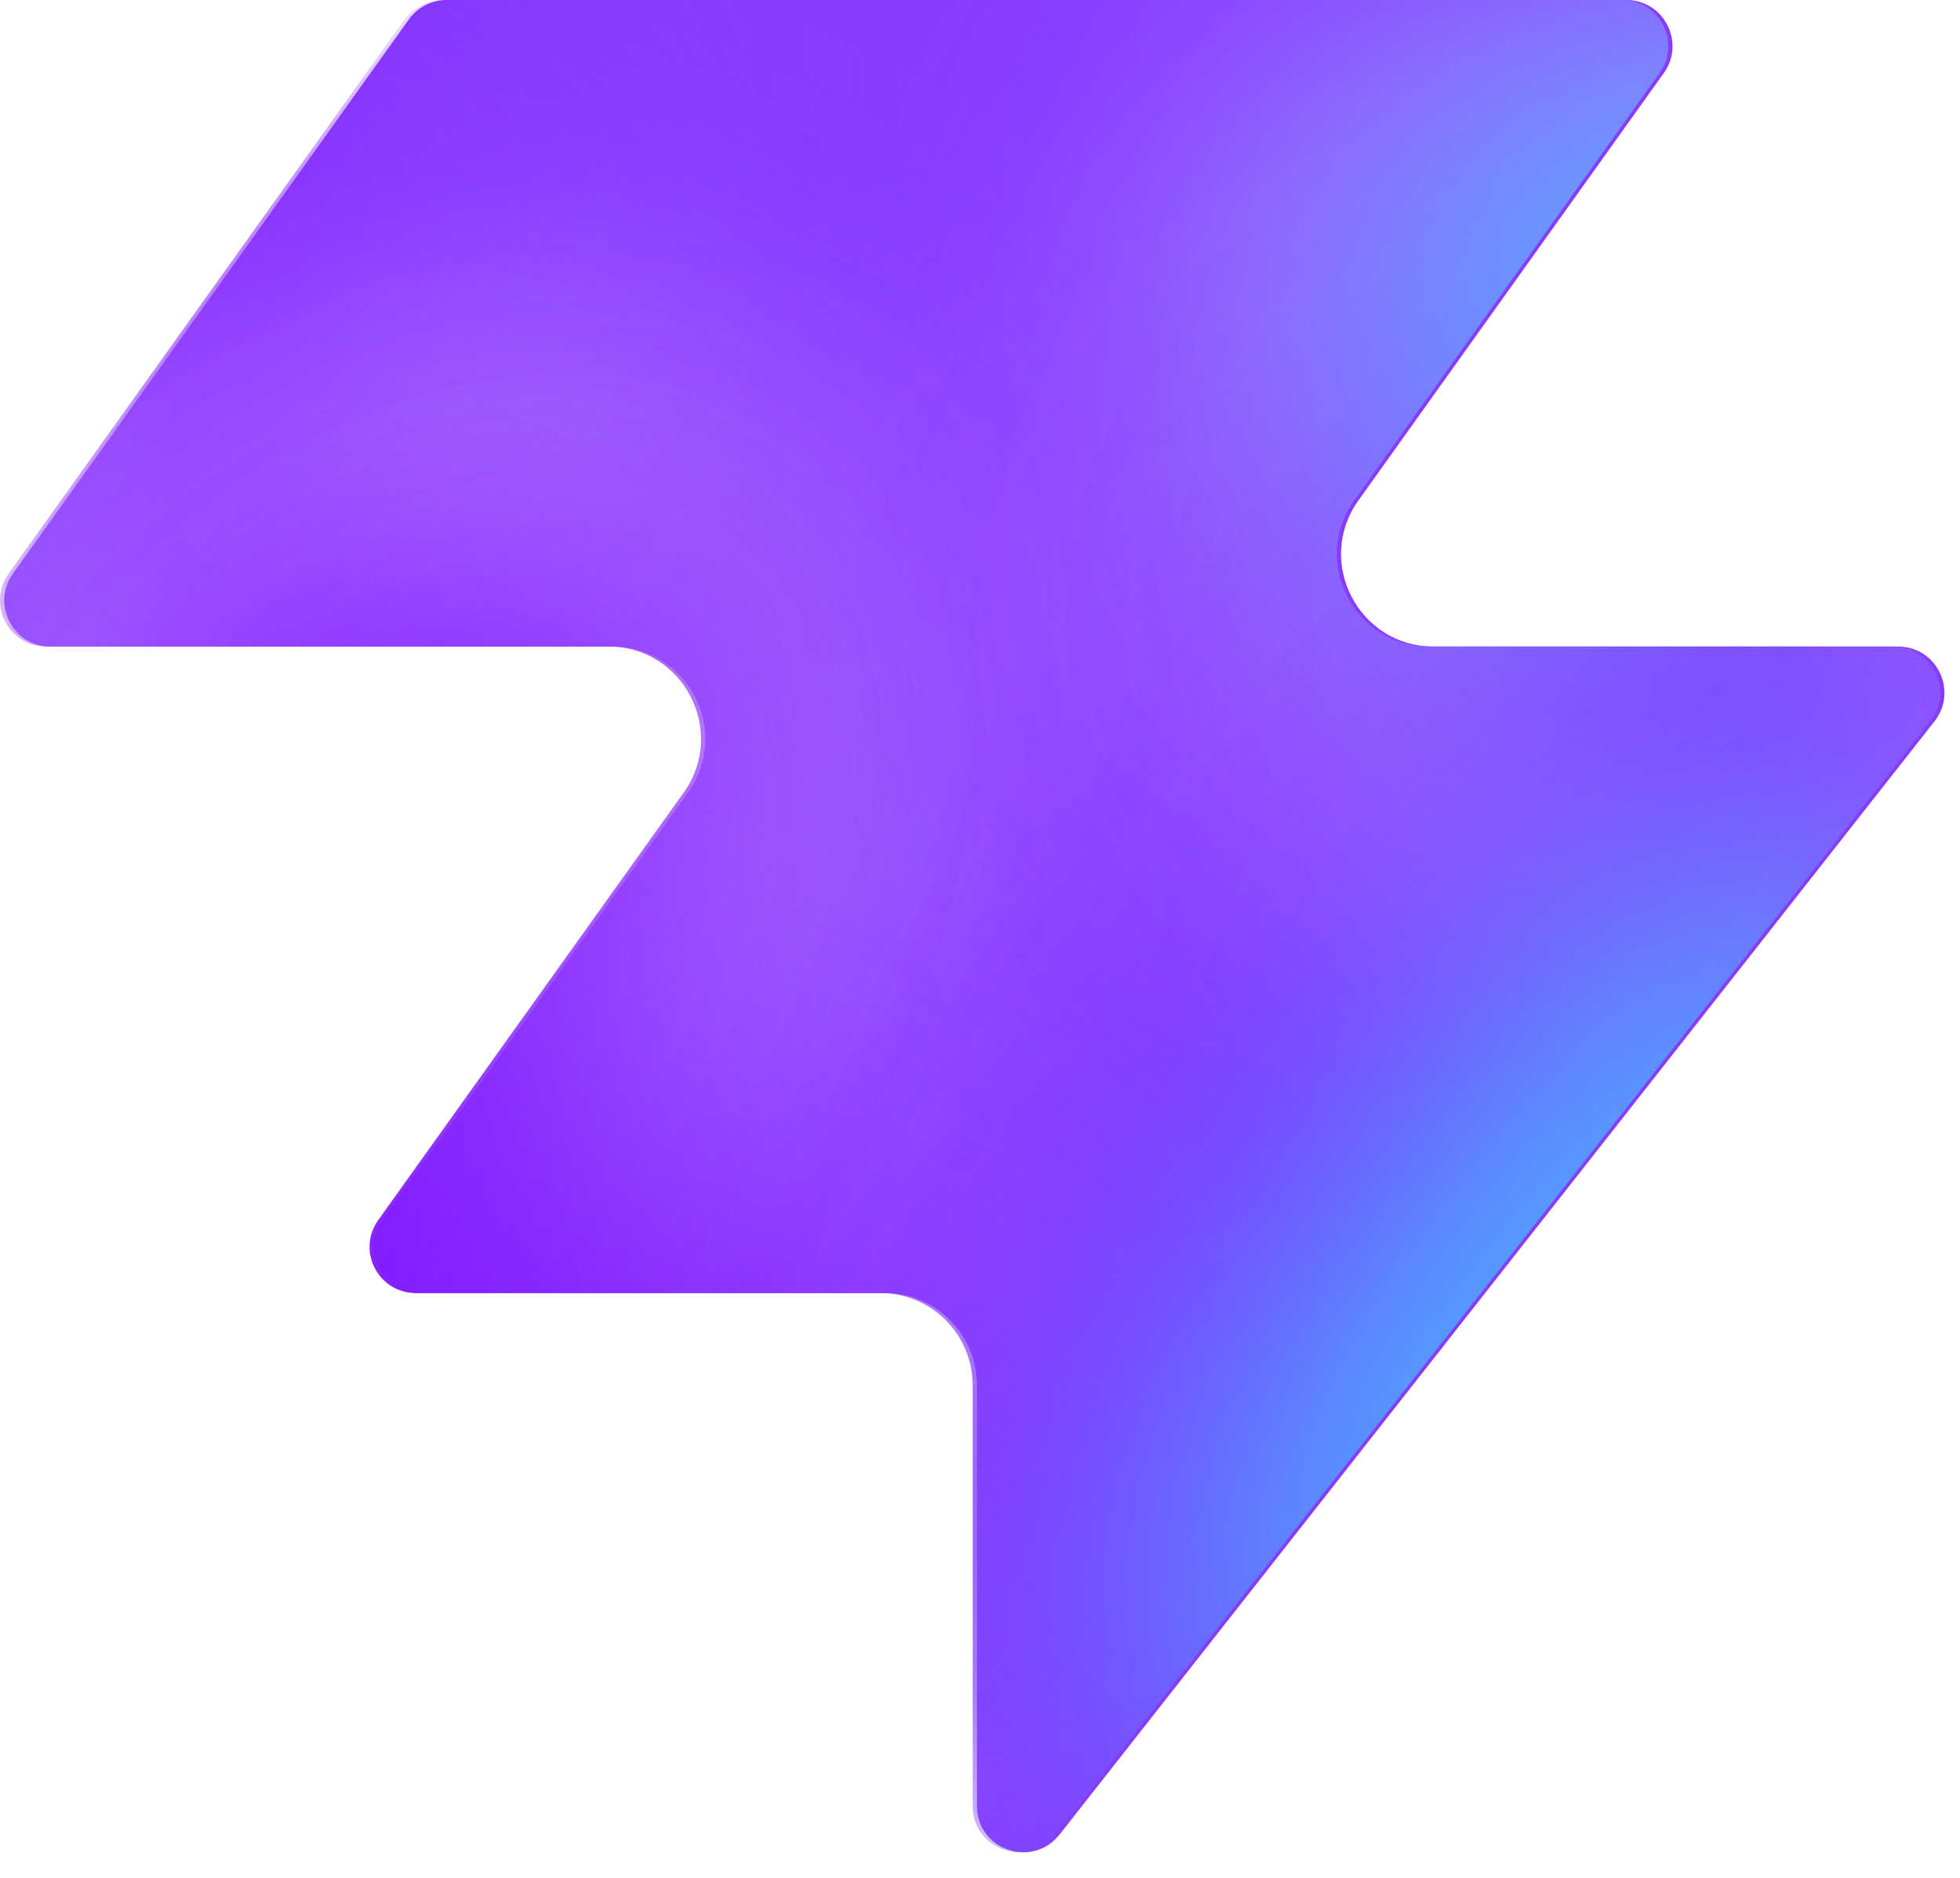
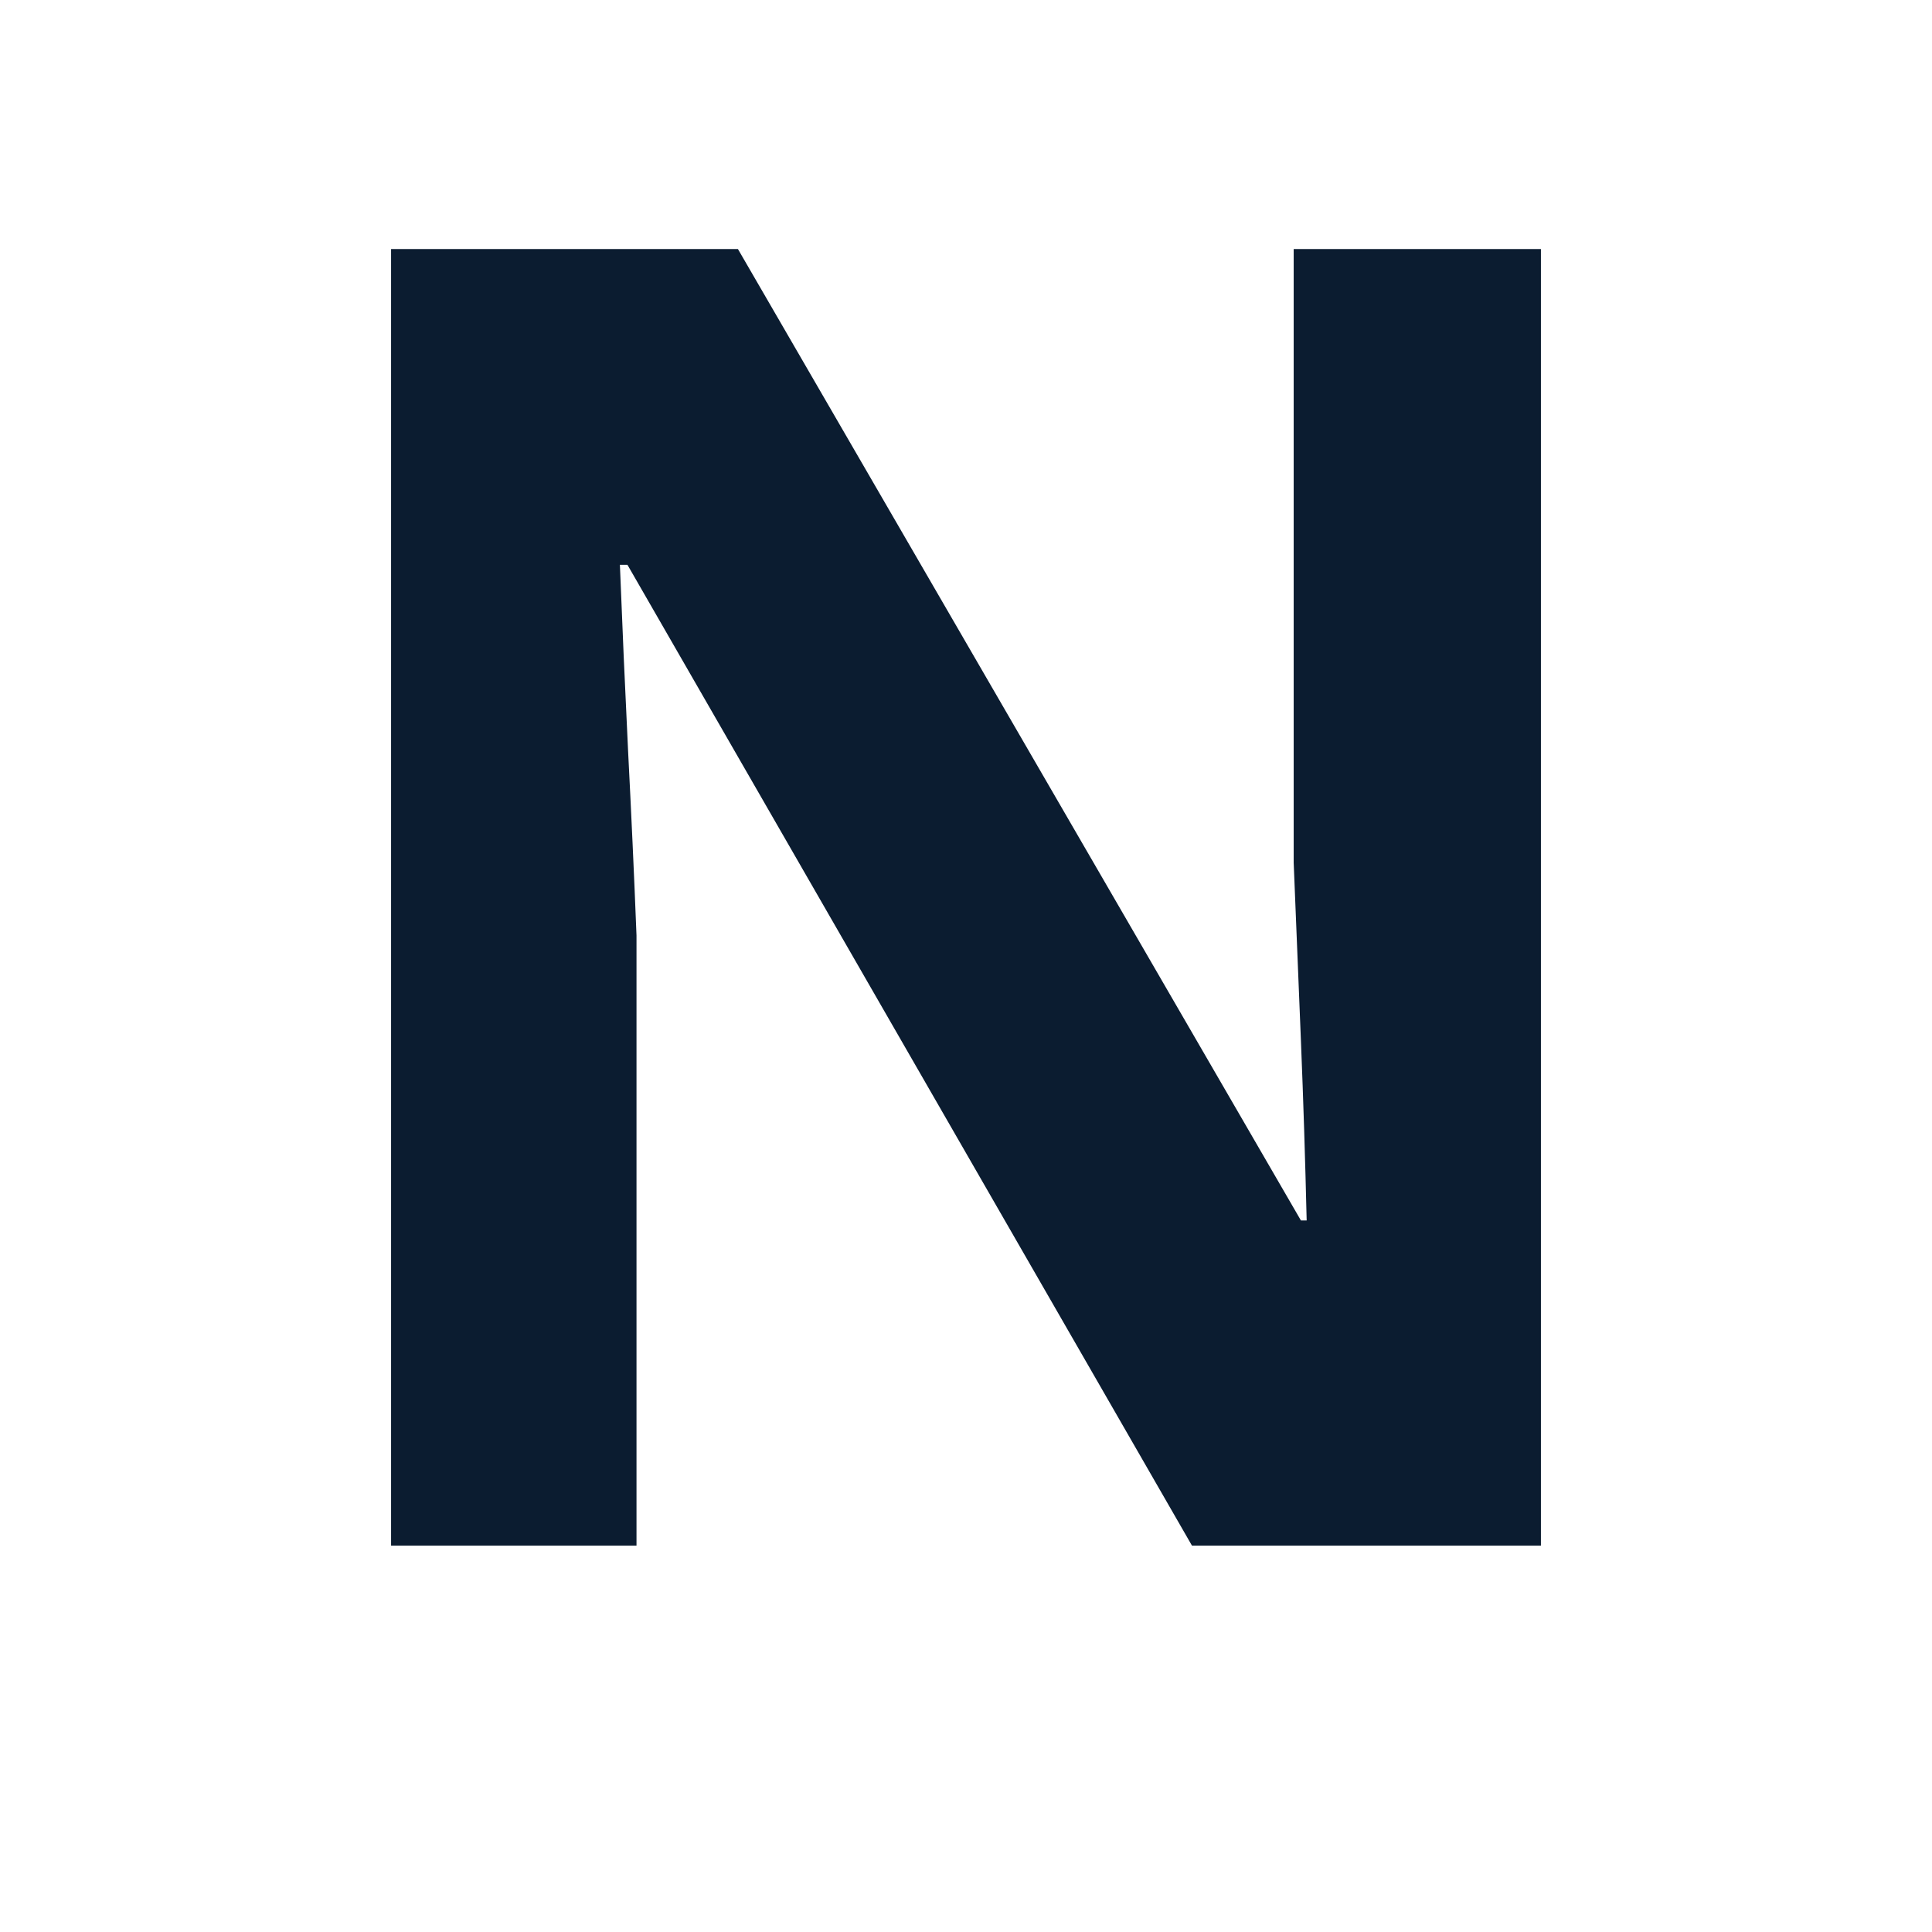
- <svg xmlns="http://www.w3.org/2000/svg" width="48" height="46" fill="none" viewBox="0 0 48 46">
-   <path fill="#863bff" d="M25.946 44.938c-.664.845-2.021.375-2.021-.698V33.937a2.26 2.26 0 0 0-2.262-2.262H10.287c-.92 0-1.456-1.04-.92-1.788l7.48-10.471c1.07-1.497 0-3.578-1.842-3.578H1.237c-.92 0-1.456-1.04-.92-1.788L10.013.474c.214-.297.556-.474.92-.474h28.894c.92 0 1.456 1.04.92 1.788l-7.48 10.471c-1.07 1.498 0 3.579 1.842 3.579h11.377c.943 0 1.473 1.088.89 1.83L25.947 44.94z" style="fill:#863bff;fill:color(display-p3 .525 .23 1);fill-opacity:1" />
-   <mask id="a" width="48" height="46" x="0" y="0" maskUnits="userSpaceOnUse" style="mask-type:alpha">
-     <path fill="#000" d="M25.842 44.938c-.664.844-2.021.375-2.021-.698V33.937a2.26 2.26 0 0 0-2.262-2.262H10.183c-.92 0-1.456-1.04-.92-1.788l7.48-10.471c1.07-1.498 0-3.579-1.842-3.579H1.133c-.92 0-1.456-1.04-.92-1.787L9.91.473c.214-.297.556-.474.92-.474h28.894c.92 0 1.456 1.04.92 1.788l-7.48 10.471c-1.07 1.498 0 3.578 1.842 3.578h11.377c.943 0 1.473 1.088.89 1.832L25.843 44.94z" style="fill:#000;fill-opacity:1" />
-   </mask>
-   <g mask="url(#a)">
-     <g filter="url(#b)">
-       <ellipse cx="5.508" cy="14.704" fill="#ede6ff" rx="5.508" ry="14.704" style="fill:#ede6ff;fill:color(display-p3 .927 .903 1);fill-opacity:1" transform="matrix(.00324 1 1 -.00324 -4.47 31.516)" />
-     </g>
-     <g filter="url(#c)">
-       <ellipse cx="10.399" cy="29.851" fill="#ede6ff" rx="10.399" ry="29.851" style="fill:#ede6ff;fill:color(display-p3 .927 .903 1);fill-opacity:1" transform="matrix(.00324 1 1 -.00324 -39.328 7.883)" />
-     </g>
-     <g filter="url(#d)">
-       <ellipse cx="5.508" cy="30.487" fill="#7e14ff" rx="5.508" ry="30.487" style="fill:#7e14ff;fill:color(display-p3 .492 .077 1);fill-opacity:1" transform="rotate(89.814 -25.913 -14.639)scale(1 -1)" />
-     </g>
-     <g filter="url(#e)">
-       <ellipse cx="5.508" cy="30.599" fill="#7e14ff" rx="5.508" ry="30.599" style="fill:#7e14ff;fill:color(display-p3 .492 .077 1);fill-opacity:1" transform="rotate(89.814 -32.644 -3.334)scale(1 -1)" />
-     </g>
-     <g filter="url(#f)">
-       <ellipse cx="5.508" cy="30.599" fill="#7e14ff" rx="5.508" ry="30.599" style="fill:#7e14ff;fill:color(display-p3 .492 .077 1);fill-opacity:1" transform="matrix(.00324 1 1 -.00324 -34.34 30.47)" />
-     </g>
-     <g filter="url(#g)">
-       <ellipse cx="14.072" cy="22.078" fill="#ede6ff" rx="14.072" ry="22.078" style="fill:#ede6ff;fill:color(display-p3 .927 .903 1);fill-opacity:1" transform="rotate(93.35 24.506 48.493)scale(-1 1)" />
-     </g>
-     <g filter="url(#h)">
-       <ellipse cx="3.47" cy="21.501" fill="#7e14ff" rx="3.47" ry="21.501" style="fill:#7e14ff;fill:color(display-p3 .492 .077 1);fill-opacity:1" transform="rotate(89.009 28.708 47.59)scale(-1 1)" />
-     </g>
-     <g filter="url(#i)">
-       <ellipse cx="3.47" cy="21.501" fill="#7e14ff" rx="3.47" ry="21.501" style="fill:#7e14ff;fill:color(display-p3 .492 .077 1);fill-opacity:1" transform="rotate(89.009 28.708 47.59)scale(-1 1)" />
-     </g>
-     <g filter="url(#j)">
-       <ellipse cx=".387" cy="8.972" fill="#7e14ff" rx="4.407" ry="29.108" style="fill:#7e14ff;fill:color(display-p3 .492 .077 1);fill-opacity:1" transform="rotate(39.51 .387 8.972)" />
-     </g>
-     <g filter="url(#k)">
-       <ellipse cx="47.523" cy="-6.092" fill="#7e14ff" rx="4.407" ry="29.108" style="fill:#7e14ff;fill:color(display-p3 .492 .077 1);fill-opacity:1" transform="rotate(37.892 47.523 -6.092)" />
-     </g>
-     <g filter="url(#l)">
-       <ellipse cx="41.412" cy="6.333" fill="#47bfff" rx="5.971" ry="9.665" style="fill:#47bfff;fill:color(display-p3 .28 .748 1);fill-opacity:1" transform="rotate(37.892 41.412 6.333)" />
-     </g>
-     <g filter="url(#m)">
-       <ellipse cx="-1.879" cy="38.332" fill="#7e14ff" rx="4.407" ry="29.108" style="fill:#7e14ff;fill:color(display-p3 .492 .077 1);fill-opacity:1" transform="rotate(37.892 -1.88 38.332)" />
-     </g>
-     <g filter="url(#n)">
-       <ellipse cx="-1.879" cy="38.332" fill="#7e14ff" rx="4.407" ry="29.108" style="fill:#7e14ff;fill:color(display-p3 .492 .077 1);fill-opacity:1" transform="rotate(37.892 -1.88 38.332)" />
-     </g>
-     <g filter="url(#o)">
-       <ellipse cx="35.651" cy="29.907" fill="#7e14ff" rx="4.407" ry="29.108" style="fill:#7e14ff;fill:color(display-p3 .492 .077 1);fill-opacity:1" transform="rotate(37.892 35.651 29.907)" />
-     </g>
-     <g filter="url(#p)">
-       <ellipse cx="38.418" cy="32.4" fill="#47bfff" rx="5.971" ry="15.297" style="fill:#47bfff;fill:color(display-p3 .28 .748 1);fill-opacity:1" transform="rotate(37.892 38.418 32.4)" />
-     </g>
-   </g>
-   <defs>
-     <filter id="b" width="60.045" height="41.654" x="-19.77" y="16.149" color-interpolation-filters="sRGB" filterUnits="userSpaceOnUse">
-       <feFlood flood-opacity="0" result="BackgroundImageFix" />
-       <feBlend in="SourceGraphic" in2="BackgroundImageFix" result="shape" />
-       <feGaussianBlur result="effect1_foregroundBlur_2002_17158" stdDeviation="7.659" />
-     </filter>
-     <filter id="c" width="90.34" height="51.437" x="-54.613" y="-7.533" color-interpolation-filters="sRGB" filterUnits="userSpaceOnUse">
-       <feFlood flood-opacity="0" result="BackgroundImageFix" />
-       <feBlend in="SourceGraphic" in2="BackgroundImageFix" result="shape" />
-       <feGaussianBlur result="effect1_foregroundBlur_2002_17158" stdDeviation="7.659" />
-     </filter>
-     <filter id="d" width="79.355" height="29.4" x="-49.64" y="2.03" color-interpolation-filters="sRGB" filterUnits="userSpaceOnUse">
-       <feFlood flood-opacity="0" result="BackgroundImageFix" />
-       <feBlend in="SourceGraphic" in2="BackgroundImageFix" result="shape" />
-       <feGaussianBlur result="effect1_foregroundBlur_2002_17158" stdDeviation="4.596" />
-     </filter>
-     <filter id="e" width="79.579" height="29.4" x="-45.045" y="20.029" color-interpolation-filters="sRGB" filterUnits="userSpaceOnUse">
-       <feFlood flood-opacity="0" result="BackgroundImageFix" />
-       <feBlend in="SourceGraphic" in2="BackgroundImageFix" result="shape" />
-       <feGaussianBlur result="effect1_foregroundBlur_2002_17158" stdDeviation="4.596" />
-     </filter>
-     <filter id="f" width="79.579" height="29.4" x="-43.513" y="21.178" color-interpolation-filters="sRGB" filterUnits="userSpaceOnUse">
-       <feFlood flood-opacity="0" result="BackgroundImageFix" />
-       <feBlend in="SourceGraphic" in2="BackgroundImageFix" result="shape" />
-       <feGaussianBlur result="effect1_foregroundBlur_2002_17158" stdDeviation="4.596" />
-     </filter>
-     <filter id="g" width="74.749" height="58.852" x="15.756" y="-17.901" color-interpolation-filters="sRGB" filterUnits="userSpaceOnUse">
-       <feFlood flood-opacity="0" result="BackgroundImageFix" />
-       <feBlend in="SourceGraphic" in2="BackgroundImageFix" result="shape" />
-       <feGaussianBlur result="effect1_foregroundBlur_2002_17158" stdDeviation="7.659" />
-     </filter>
-     <filter id="h" width="61.377" height="25.362" x="23.548" y="2.284" color-interpolation-filters="sRGB" filterUnits="userSpaceOnUse">
-       <feFlood flood-opacity="0" result="BackgroundImageFix" />
-       <feBlend in="SourceGraphic" in2="BackgroundImageFix" result="shape" />
-       <feGaussianBlur result="effect1_foregroundBlur_2002_17158" stdDeviation="4.596" />
-     </filter>
-     <filter id="i" width="61.377" height="25.362" x="23.548" y="2.284" color-interpolation-filters="sRGB" filterUnits="userSpaceOnUse">
-       <feFlood flood-opacity="0" result="BackgroundImageFix" />
-       <feBlend in="SourceGraphic" in2="BackgroundImageFix" result="shape" />
-       <feGaussianBlur result="effect1_foregroundBlur_2002_17158" stdDeviation="4.596" />
-     </filter>
-     <filter id="j" width="56.045" height="63.649" x="-27.636" y="-22.853" color-interpolation-filters="sRGB" filterUnits="userSpaceOnUse">
-       <feFlood flood-opacity="0" result="BackgroundImageFix" />
-       <feBlend in="SourceGraphic" in2="BackgroundImageFix" result="shape" />
-       <feGaussianBlur result="effect1_foregroundBlur_2002_17158" stdDeviation="4.596" />
-     </filter>
-     <filter id="k" width="54.814" height="64.646" x="20.116" y="-38.415" color-interpolation-filters="sRGB" filterUnits="userSpaceOnUse">
-       <feFlood flood-opacity="0" result="BackgroundImageFix" />
-       <feBlend in="SourceGraphic" in2="BackgroundImageFix" result="shape" />
-       <feGaussianBlur result="effect1_foregroundBlur_2002_17158" stdDeviation="4.596" />
-     </filter>
-     <filter id="l" width="33.541" height="35.313" x="24.641" y="-11.323" color-interpolation-filters="sRGB" filterUnits="userSpaceOnUse">
-       <feFlood flood-opacity="0" result="BackgroundImageFix" />
-       <feBlend in="SourceGraphic" in2="BackgroundImageFix" result="shape" />
-       <feGaussianBlur result="effect1_foregroundBlur_2002_17158" stdDeviation="4.596" />
-     </filter>
-     <filter id="m" width="54.814" height="64.646" x="-29.286" y="6.009" color-interpolation-filters="sRGB" filterUnits="userSpaceOnUse">
-       <feFlood flood-opacity="0" result="BackgroundImageFix" />
-       <feBlend in="SourceGraphic" in2="BackgroundImageFix" result="shape" />
-       <feGaussianBlur result="effect1_foregroundBlur_2002_17158" stdDeviation="4.596" />
-     </filter>
-     <filter id="n" width="54.814" height="64.646" x="-29.286" y="6.009" color-interpolation-filters="sRGB" filterUnits="userSpaceOnUse">
-       <feFlood flood-opacity="0" result="BackgroundImageFix" />
-       <feBlend in="SourceGraphic" in2="BackgroundImageFix" result="shape" />
-       <feGaussianBlur result="effect1_foregroundBlur_2002_17158" stdDeviation="4.596" />
-     </filter>
-     <filter id="o" width="54.814" height="64.646" x="8.244" y="-2.416" color-interpolation-filters="sRGB" filterUnits="userSpaceOnUse">
-       <feFlood flood-opacity="0" result="BackgroundImageFix" />
-       <feBlend in="SourceGraphic" in2="BackgroundImageFix" result="shape" />
-       <feGaussianBlur result="effect1_foregroundBlur_2002_17158" stdDeviation="4.596" />
-     </filter>
-     <filter id="p" width="39.409" height="43.623" x="18.713" y="10.588" color-interpolation-filters="sRGB" filterUnits="userSpaceOnUse">
-       <feFlood flood-opacity="0" result="BackgroundImageFix" />
-       <feBlend in="SourceGraphic" in2="BackgroundImageFix" result="shape" />
-       <feGaussianBlur result="effect1_foregroundBlur_2002_17158" stdDeviation="4.596" />
-     </filter>
-   </defs>
+ <svg xmlns="http://www.w3.org/2000/svg" viewBox="0 0 100 100">
+   <text x="50" y="80" text-anchor="middle" font-family="Google Sans Text, sans-serif" font-size="94" font-weight="560" fill="#0b1c30">
+     N
+   </text>
</svg>
